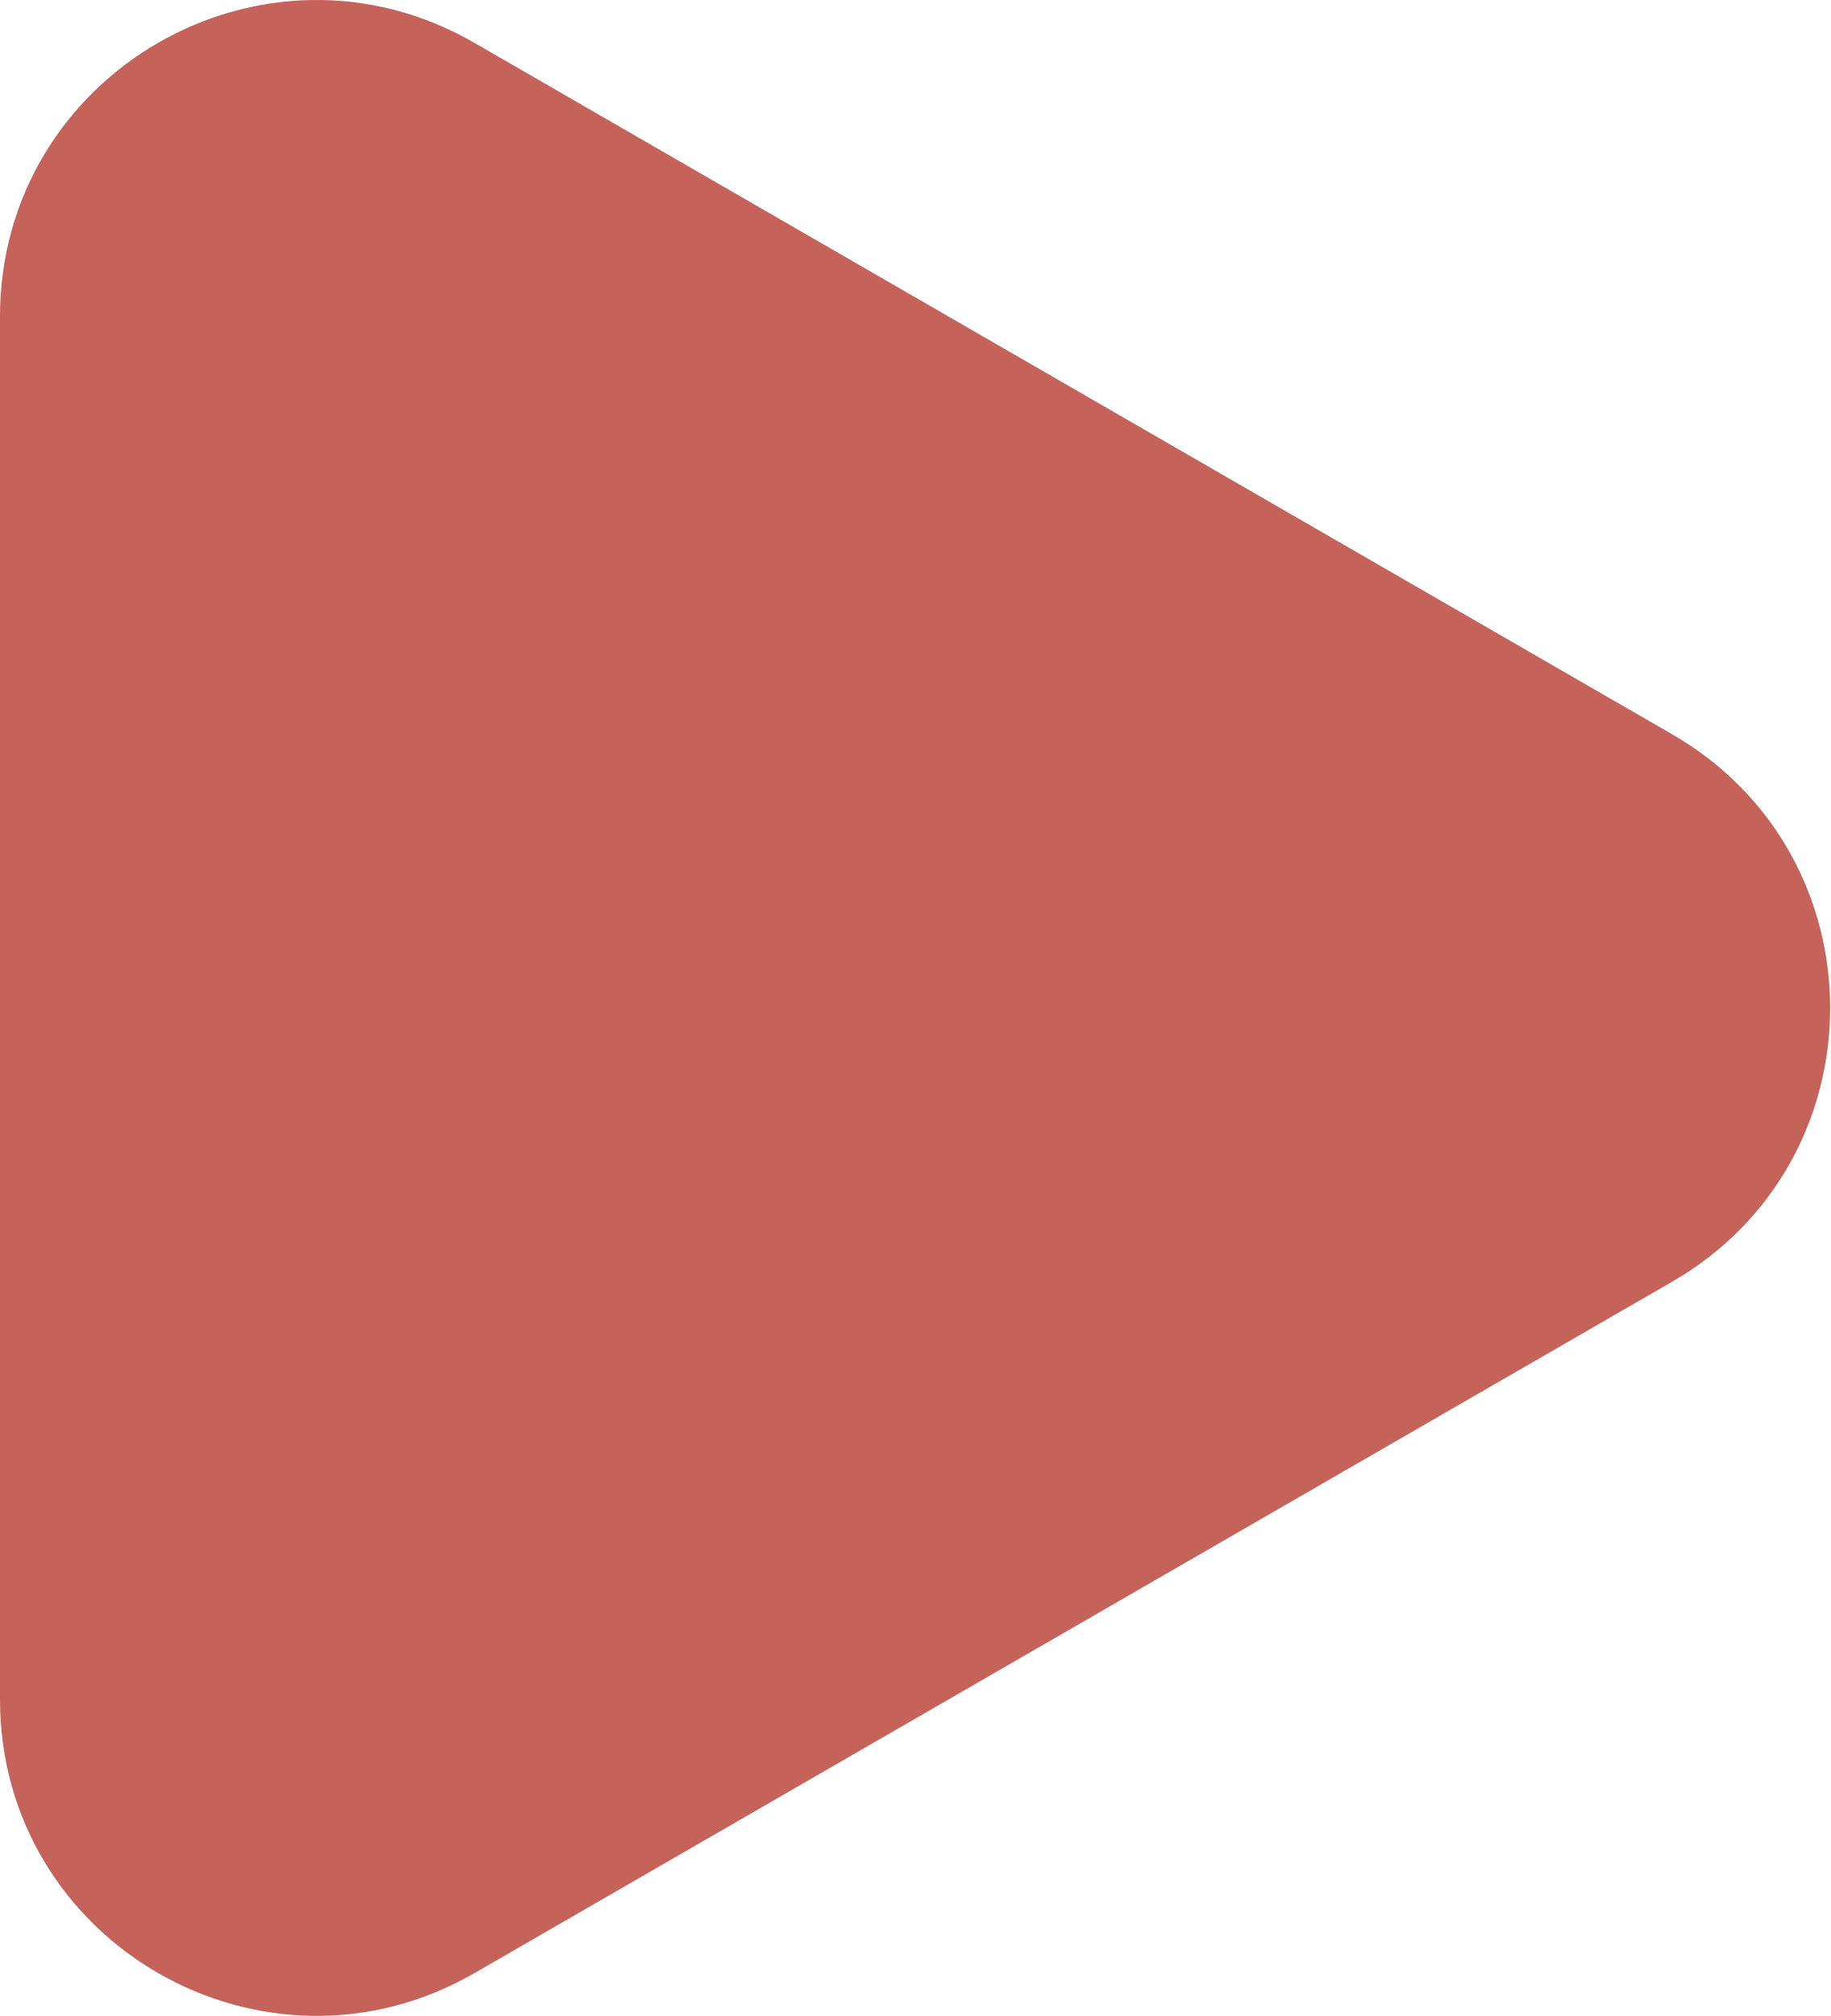
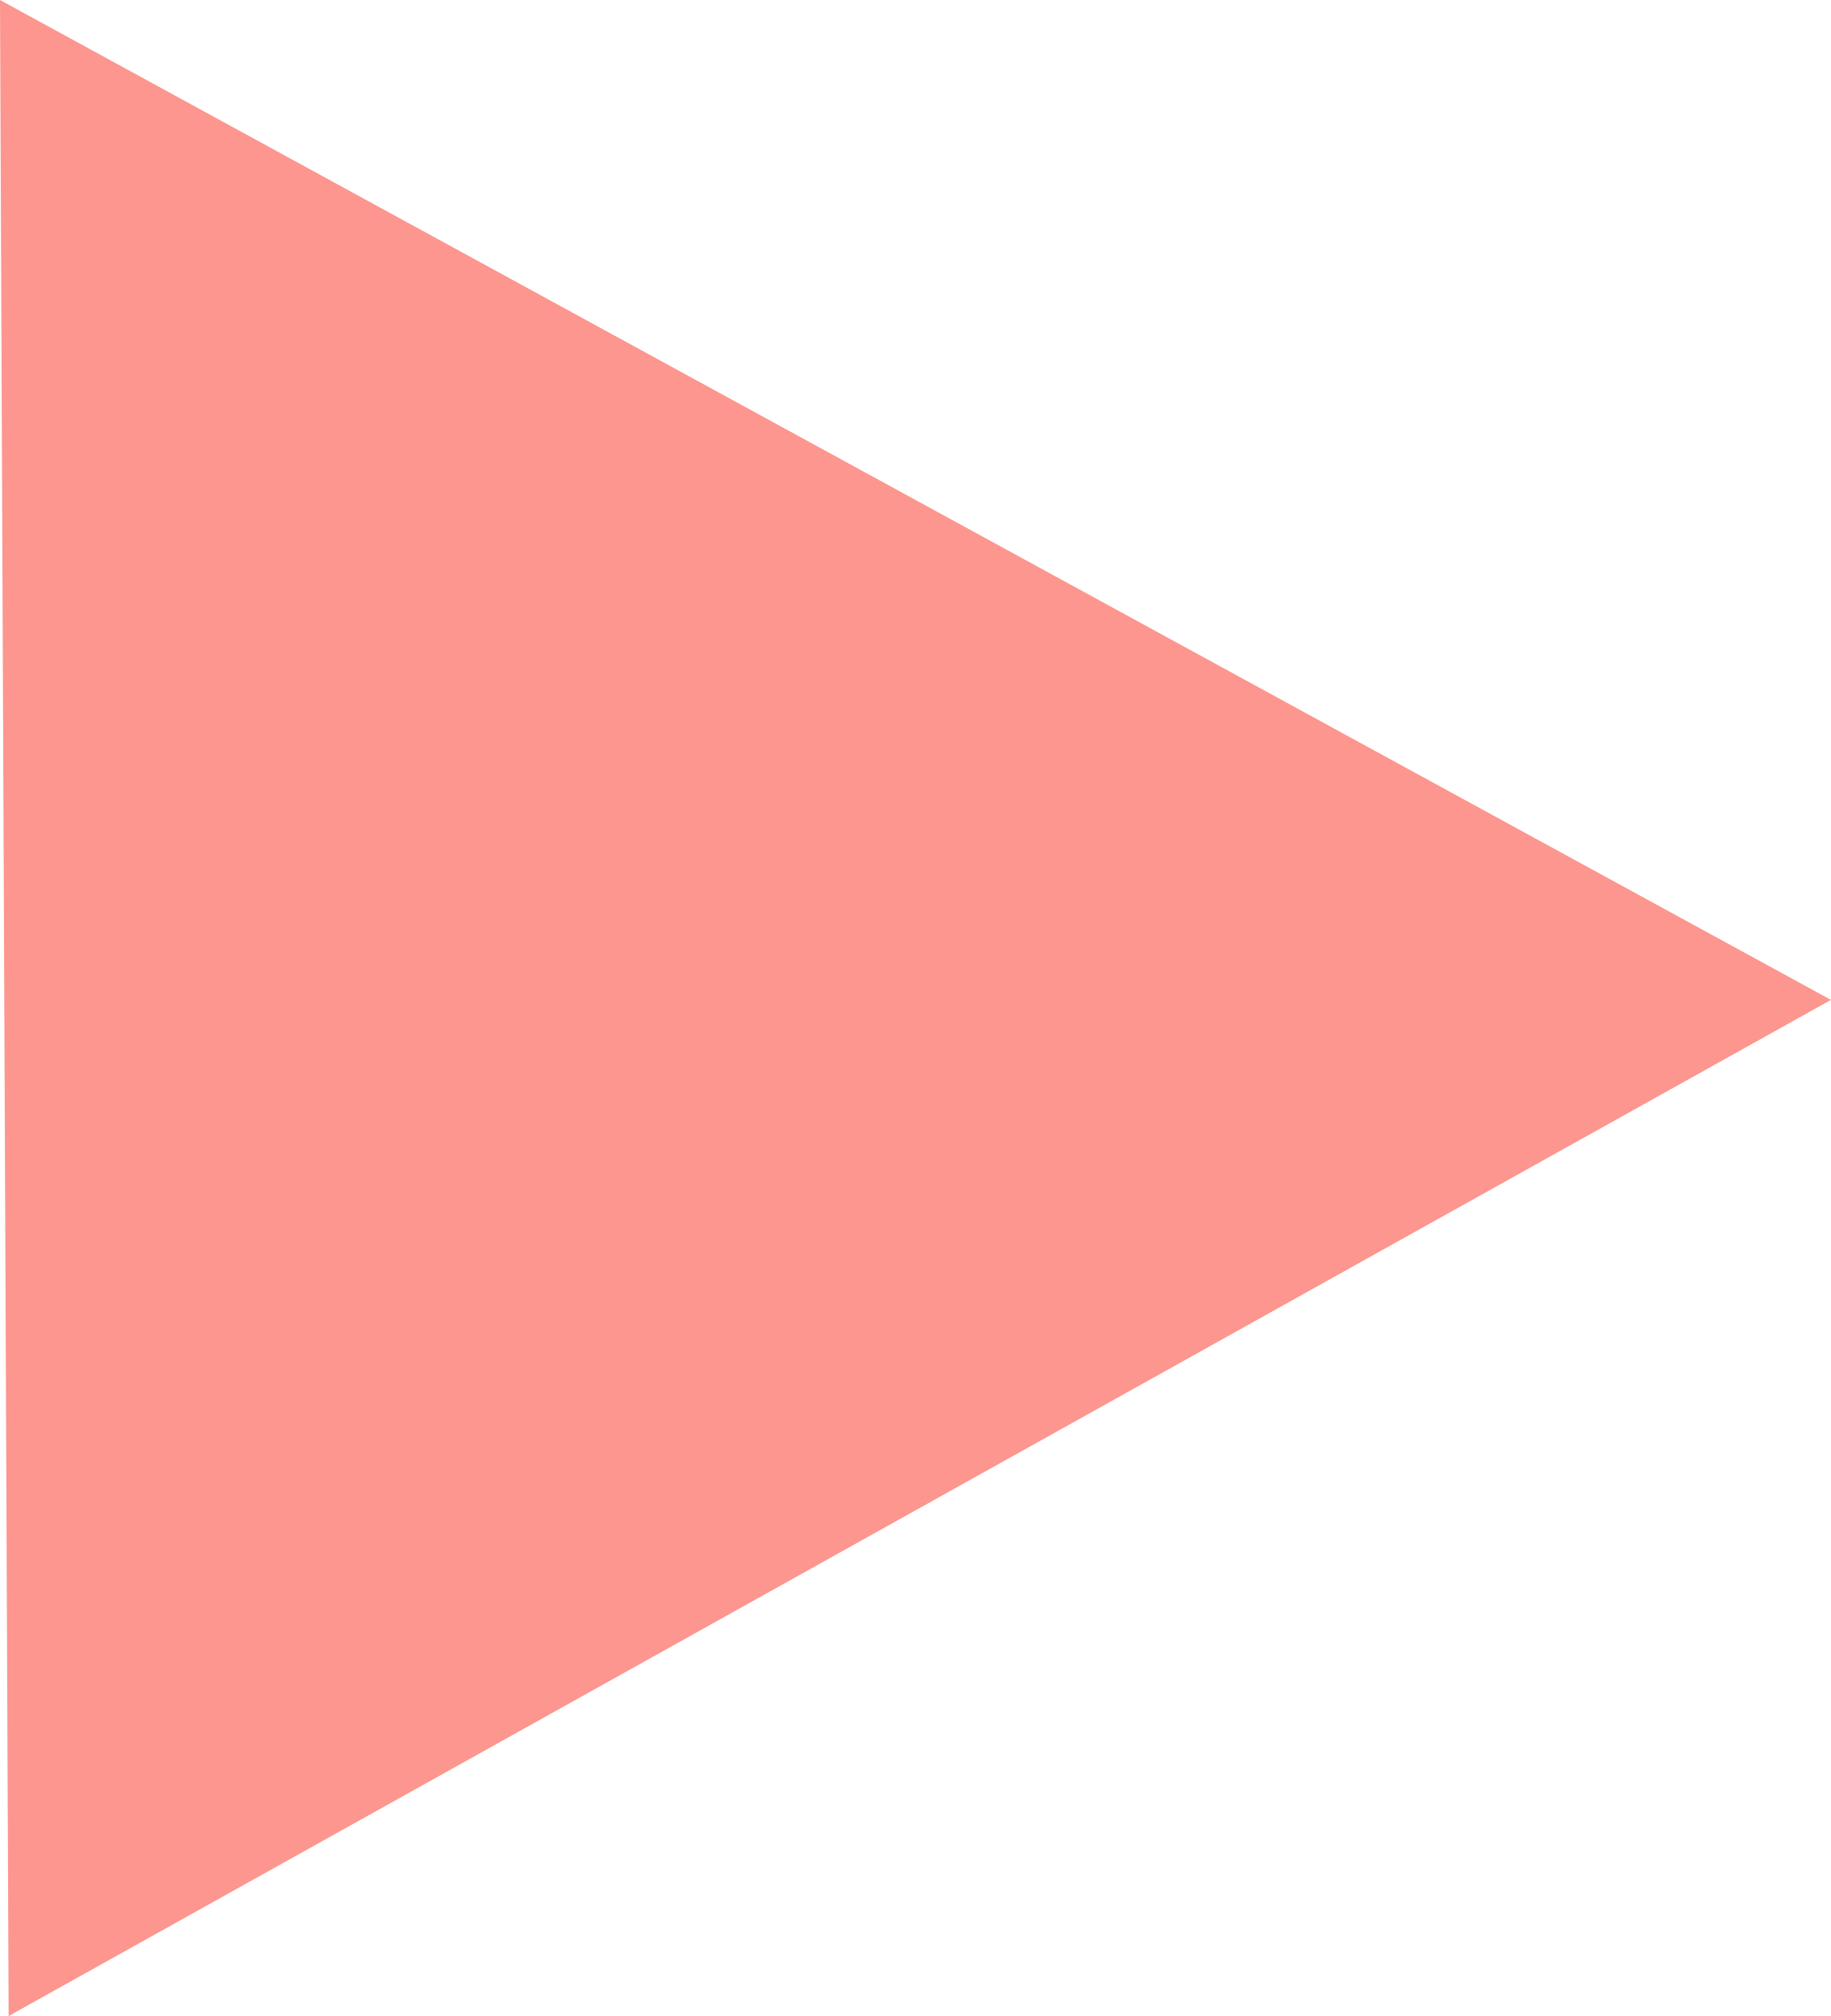
- <svg xmlns="http://www.w3.org/2000/svg" id="Layer_2" data-name="Layer 2" viewBox="0 0 63.95 70.46">
+ <svg xmlns="http://www.w3.org/2000/svg" id="Layer_2" data-name="Layer 2" viewBox="0 0 70 77.06">
  <defs>
    <style>
      .cls-1 {
-         fill: #c56259;
+         fill: #fd968e;
        stroke-width: 0px;
      }
    </style>
  </defs>
  <g id="logoer">
-     <path class="cls-1" d="m0,35.23V11.07C0,2.56,9.21-2.76,16.58,1.5l20.92,12.08,20.92,12.08c7.37,4.25,7.37,14.89,0,19.14l-20.92,12.08-20.92,12.08c-7.37,4.25-16.58-1.06-16.58-9.57v-24.16Z" />
+     <polyline class="cls-1" points=".69 76.86 70 38.22 0 0 .33 77.06 .34 77.06" />
  </g>
</svg>
